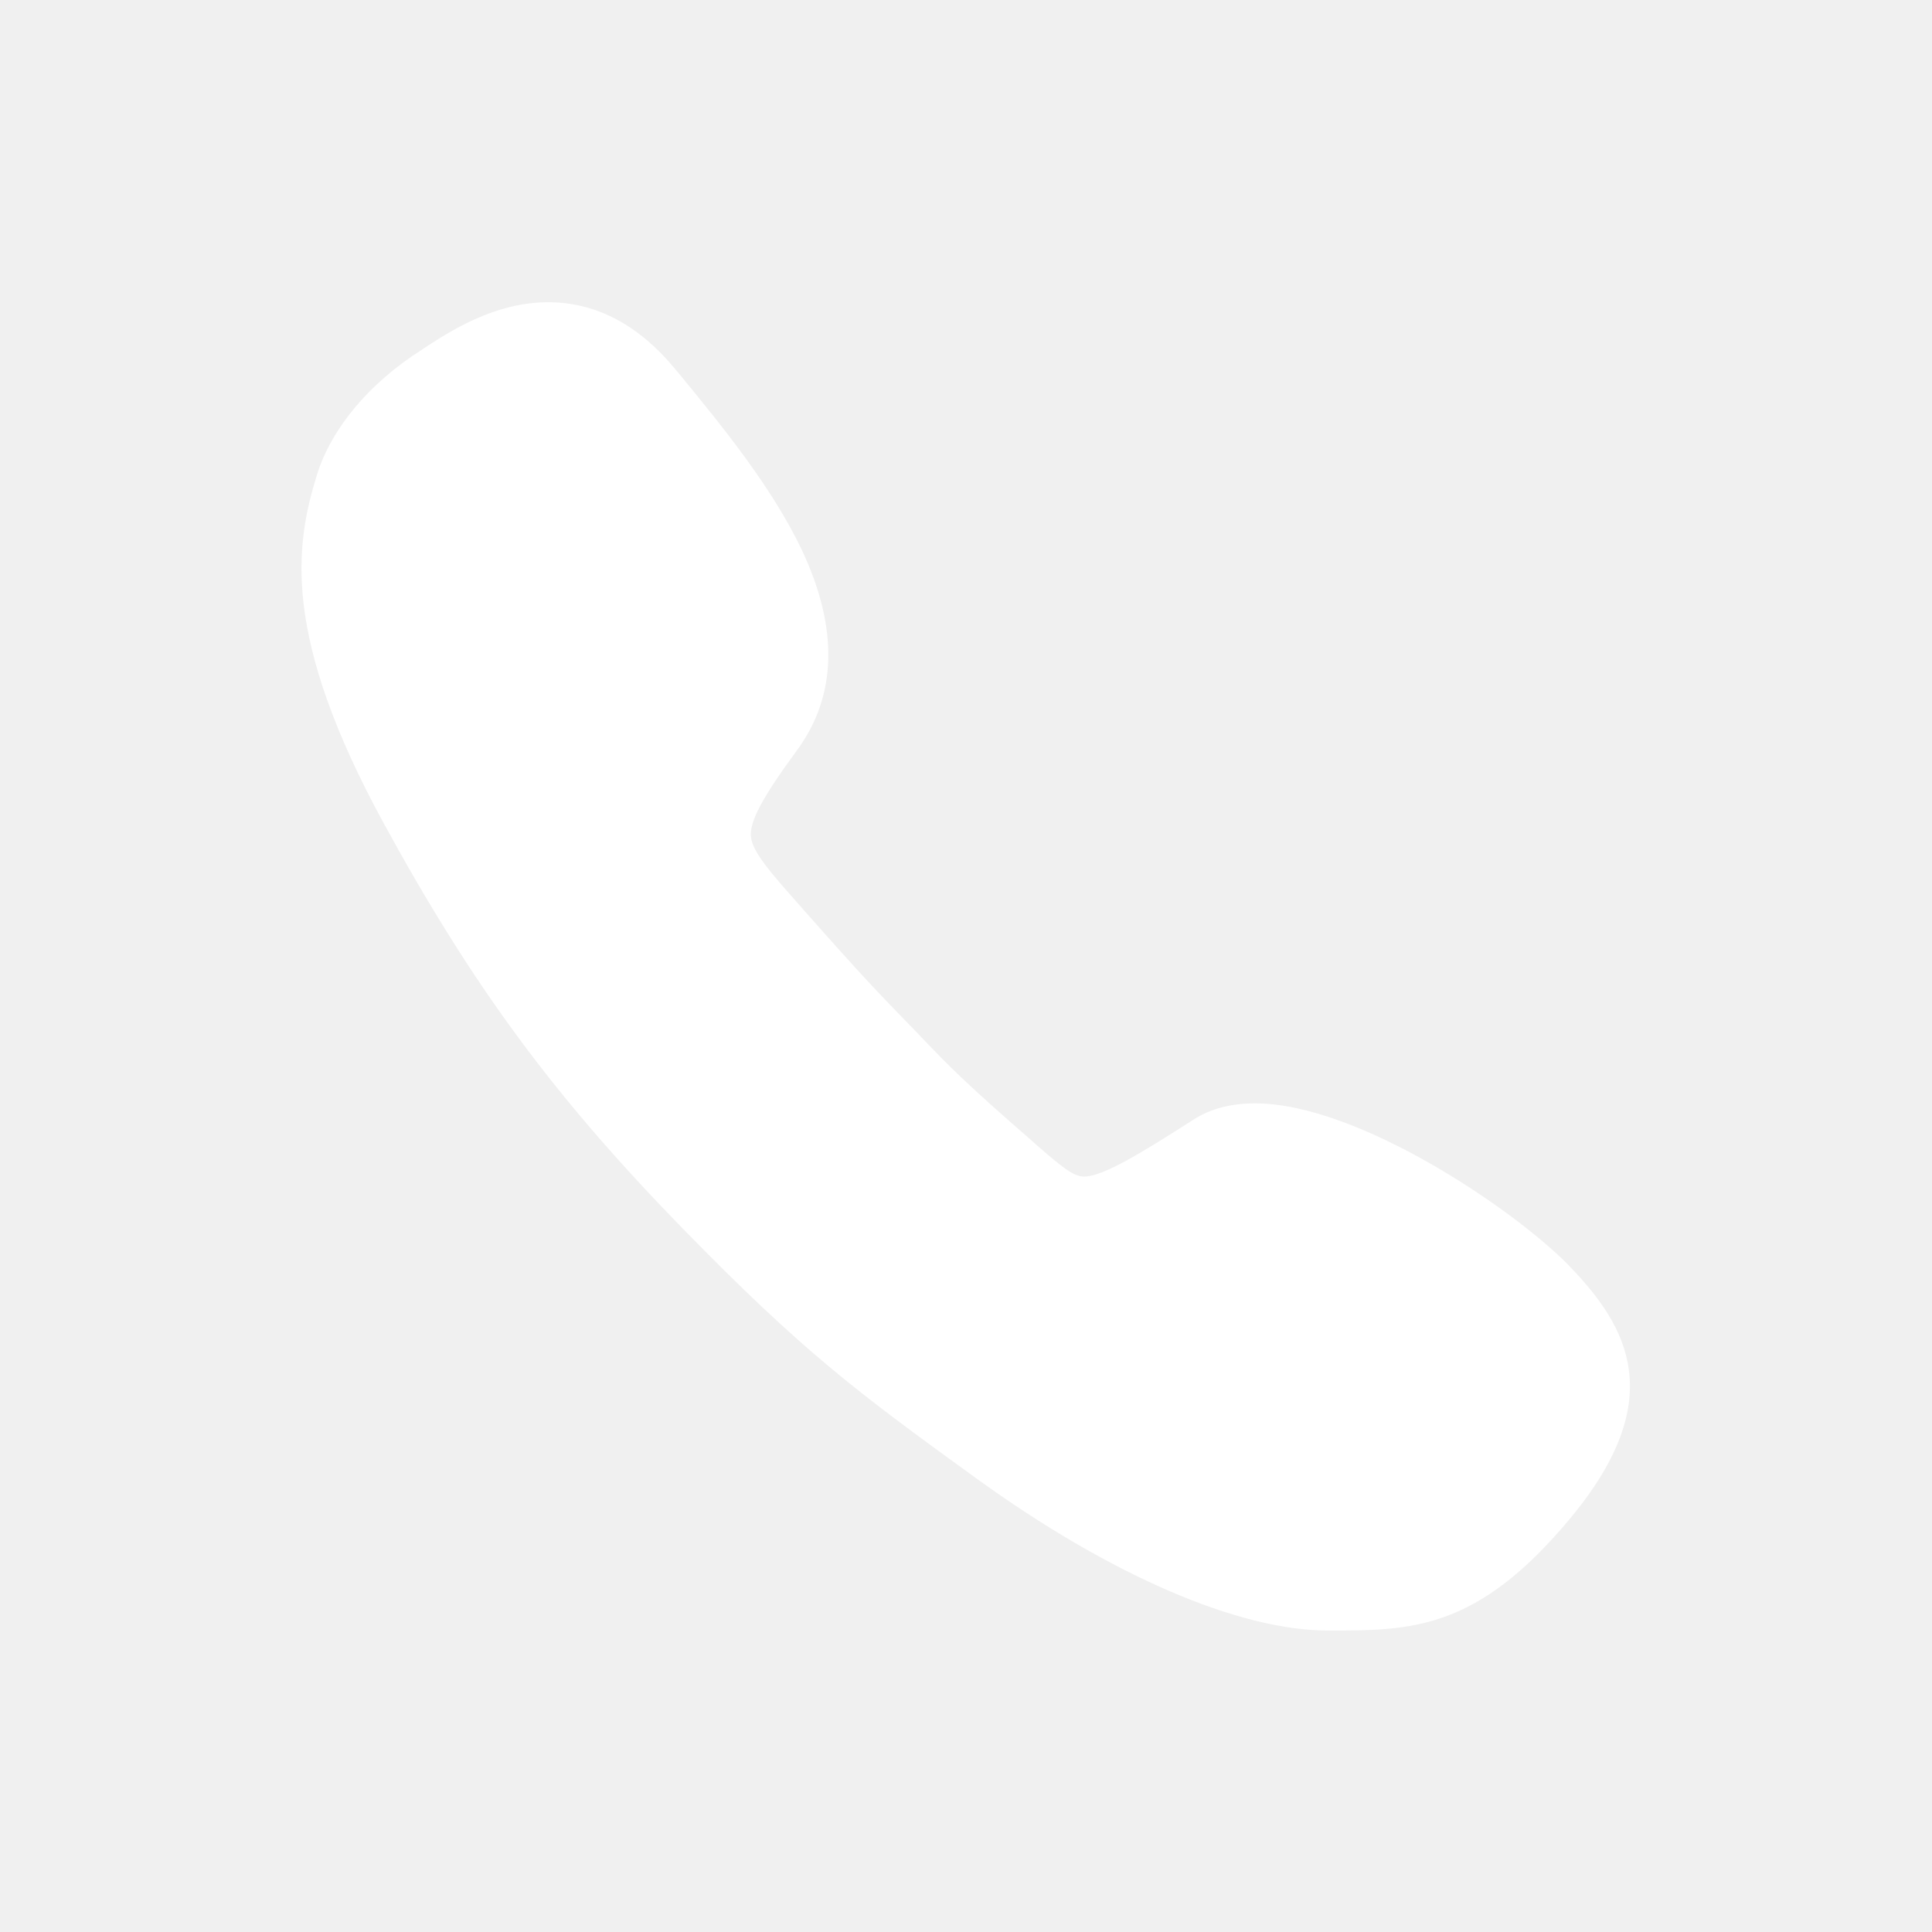
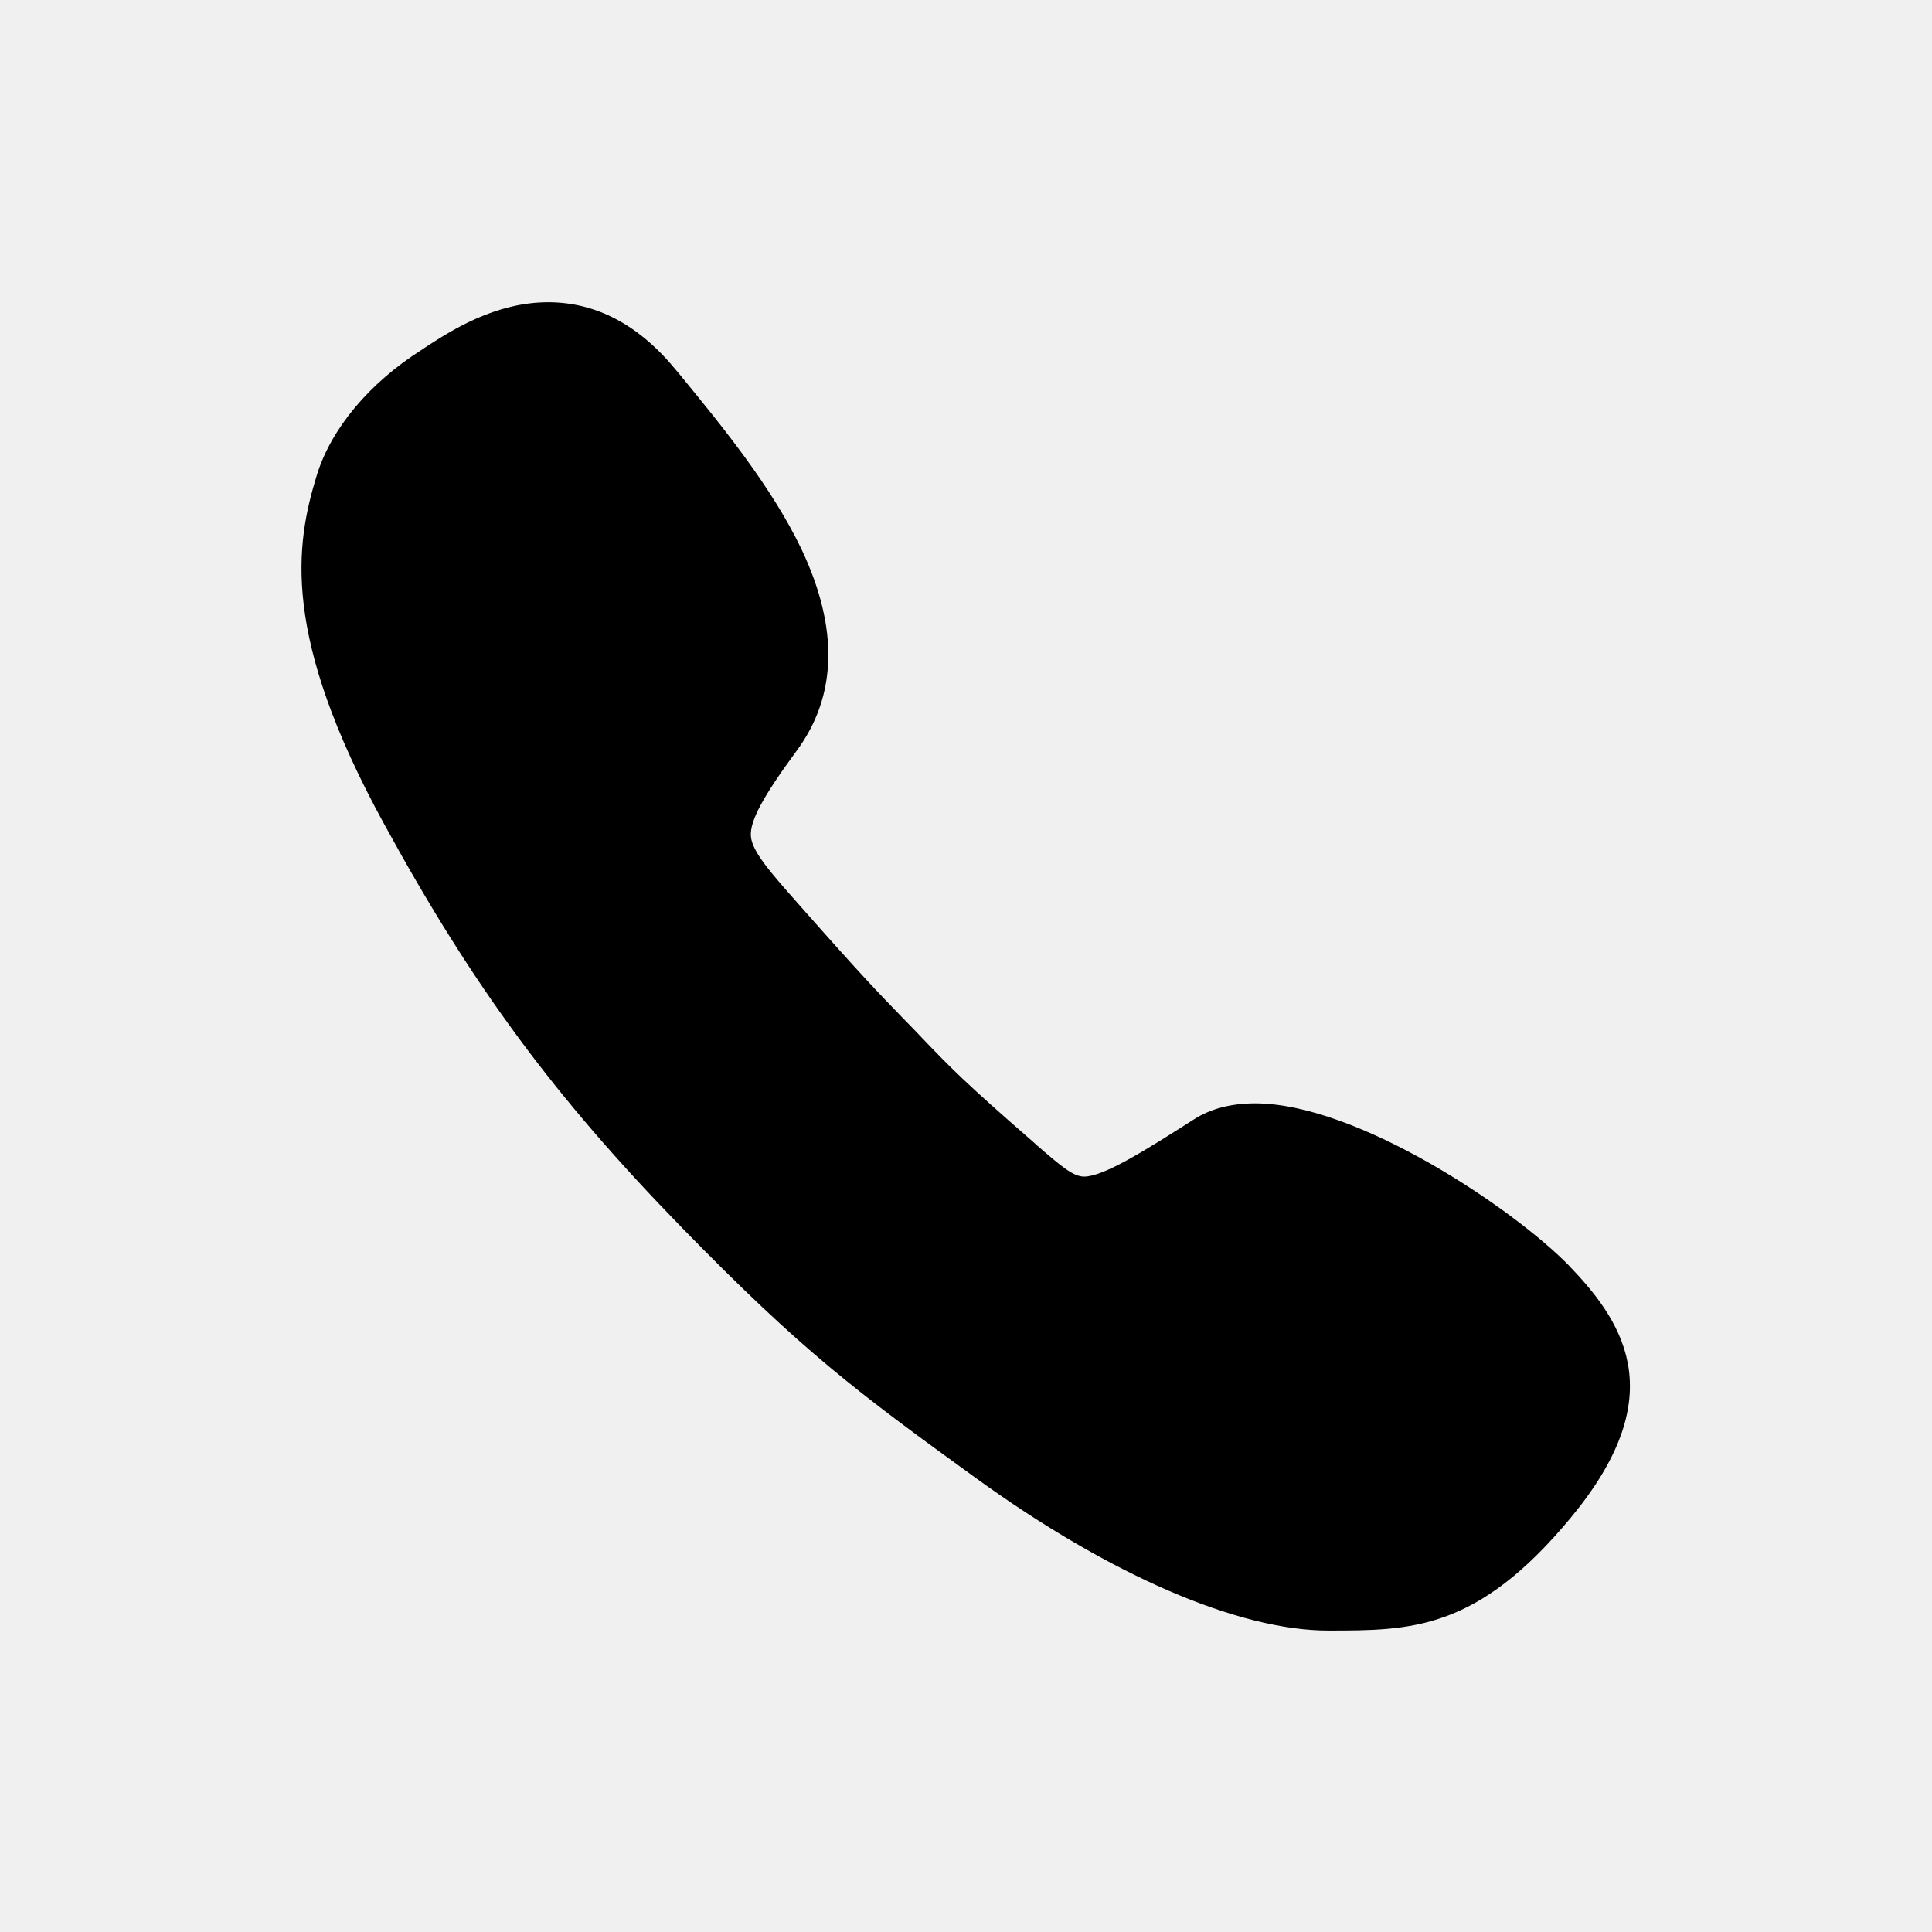
<svg xmlns="http://www.w3.org/2000/svg" width="32" height="32" viewBox="0 0 32 32">
-   <path fill="#ffffff" d="M25.994 20.969c-.913-.938-3.506-2.694-5.206-2.694-.394 0-.738.087-1.019.269-.831.531-1.494.944-1.813.944-.175 0-.363-.156-.775-.512l-.069-.063c-1.144-.994-1.387-1.25-1.831-1.712l-.113-.119c-.081-.081-.15-.156-.219-.225-.387-.4-.669-.688-1.662-1.813l-.044-.05c-.475-.537-.787-.887-.806-1.144-.019-.25.2-.656.756-1.412.675-.912.7-2.037.081-3.344-.494-1.031-1.3-2.019-2.013-2.888l-.063-.075c-.613-.75-1.325-1.125-2.119-1.125-.881 0-1.612.475-2 .725-.031.019-.063.044-.094.063-.869.55-1.5 1.306-1.737 2.075-.356 1.156-.594 2.656 1.112 5.775 1.475 2.7 2.813 4.512 4.938 6.694 2 2.05 2.888 2.712 4.875 4.15 2.212 1.6 4.337 2.519 5.825 2.519 1.381 0 2.469 0 4.019-1.869 1.625-1.962.95-3.163-.025-4.169z" />
+   <path d="M25.994 20.969c-.913-.938-3.506-2.694-5.206-2.694-.394 0-.738.087-1.019.269-.831.531-1.494.944-1.813.944-.175 0-.363-.156-.775-.512l-.069-.063c-1.144-.994-1.387-1.25-1.831-1.712l-.113-.119c-.081-.081-.15-.156-.219-.225-.387-.4-.669-.688-1.662-1.813l-.044-.05c-.475-.537-.787-.887-.806-1.144-.019-.25.2-.656.756-1.412.675-.912.7-2.037.081-3.344-.494-1.031-1.3-2.019-2.013-2.888l-.063-.075c-.613-.75-1.325-1.125-2.119-1.125-.881 0-1.612.475-2 .725-.031.019-.063.044-.094.063-.869.55-1.5 1.306-1.737 2.075-.356 1.156-.594 2.656 1.112 5.775 1.475 2.7 2.813 4.512 4.938 6.694 2 2.05 2.888 2.712 4.875 4.15 2.212 1.6 4.337 2.519 5.825 2.519 1.381 0 2.469 0 4.019-1.869 1.625-1.962.95-3.163-.025-4.169z" />
</svg>
